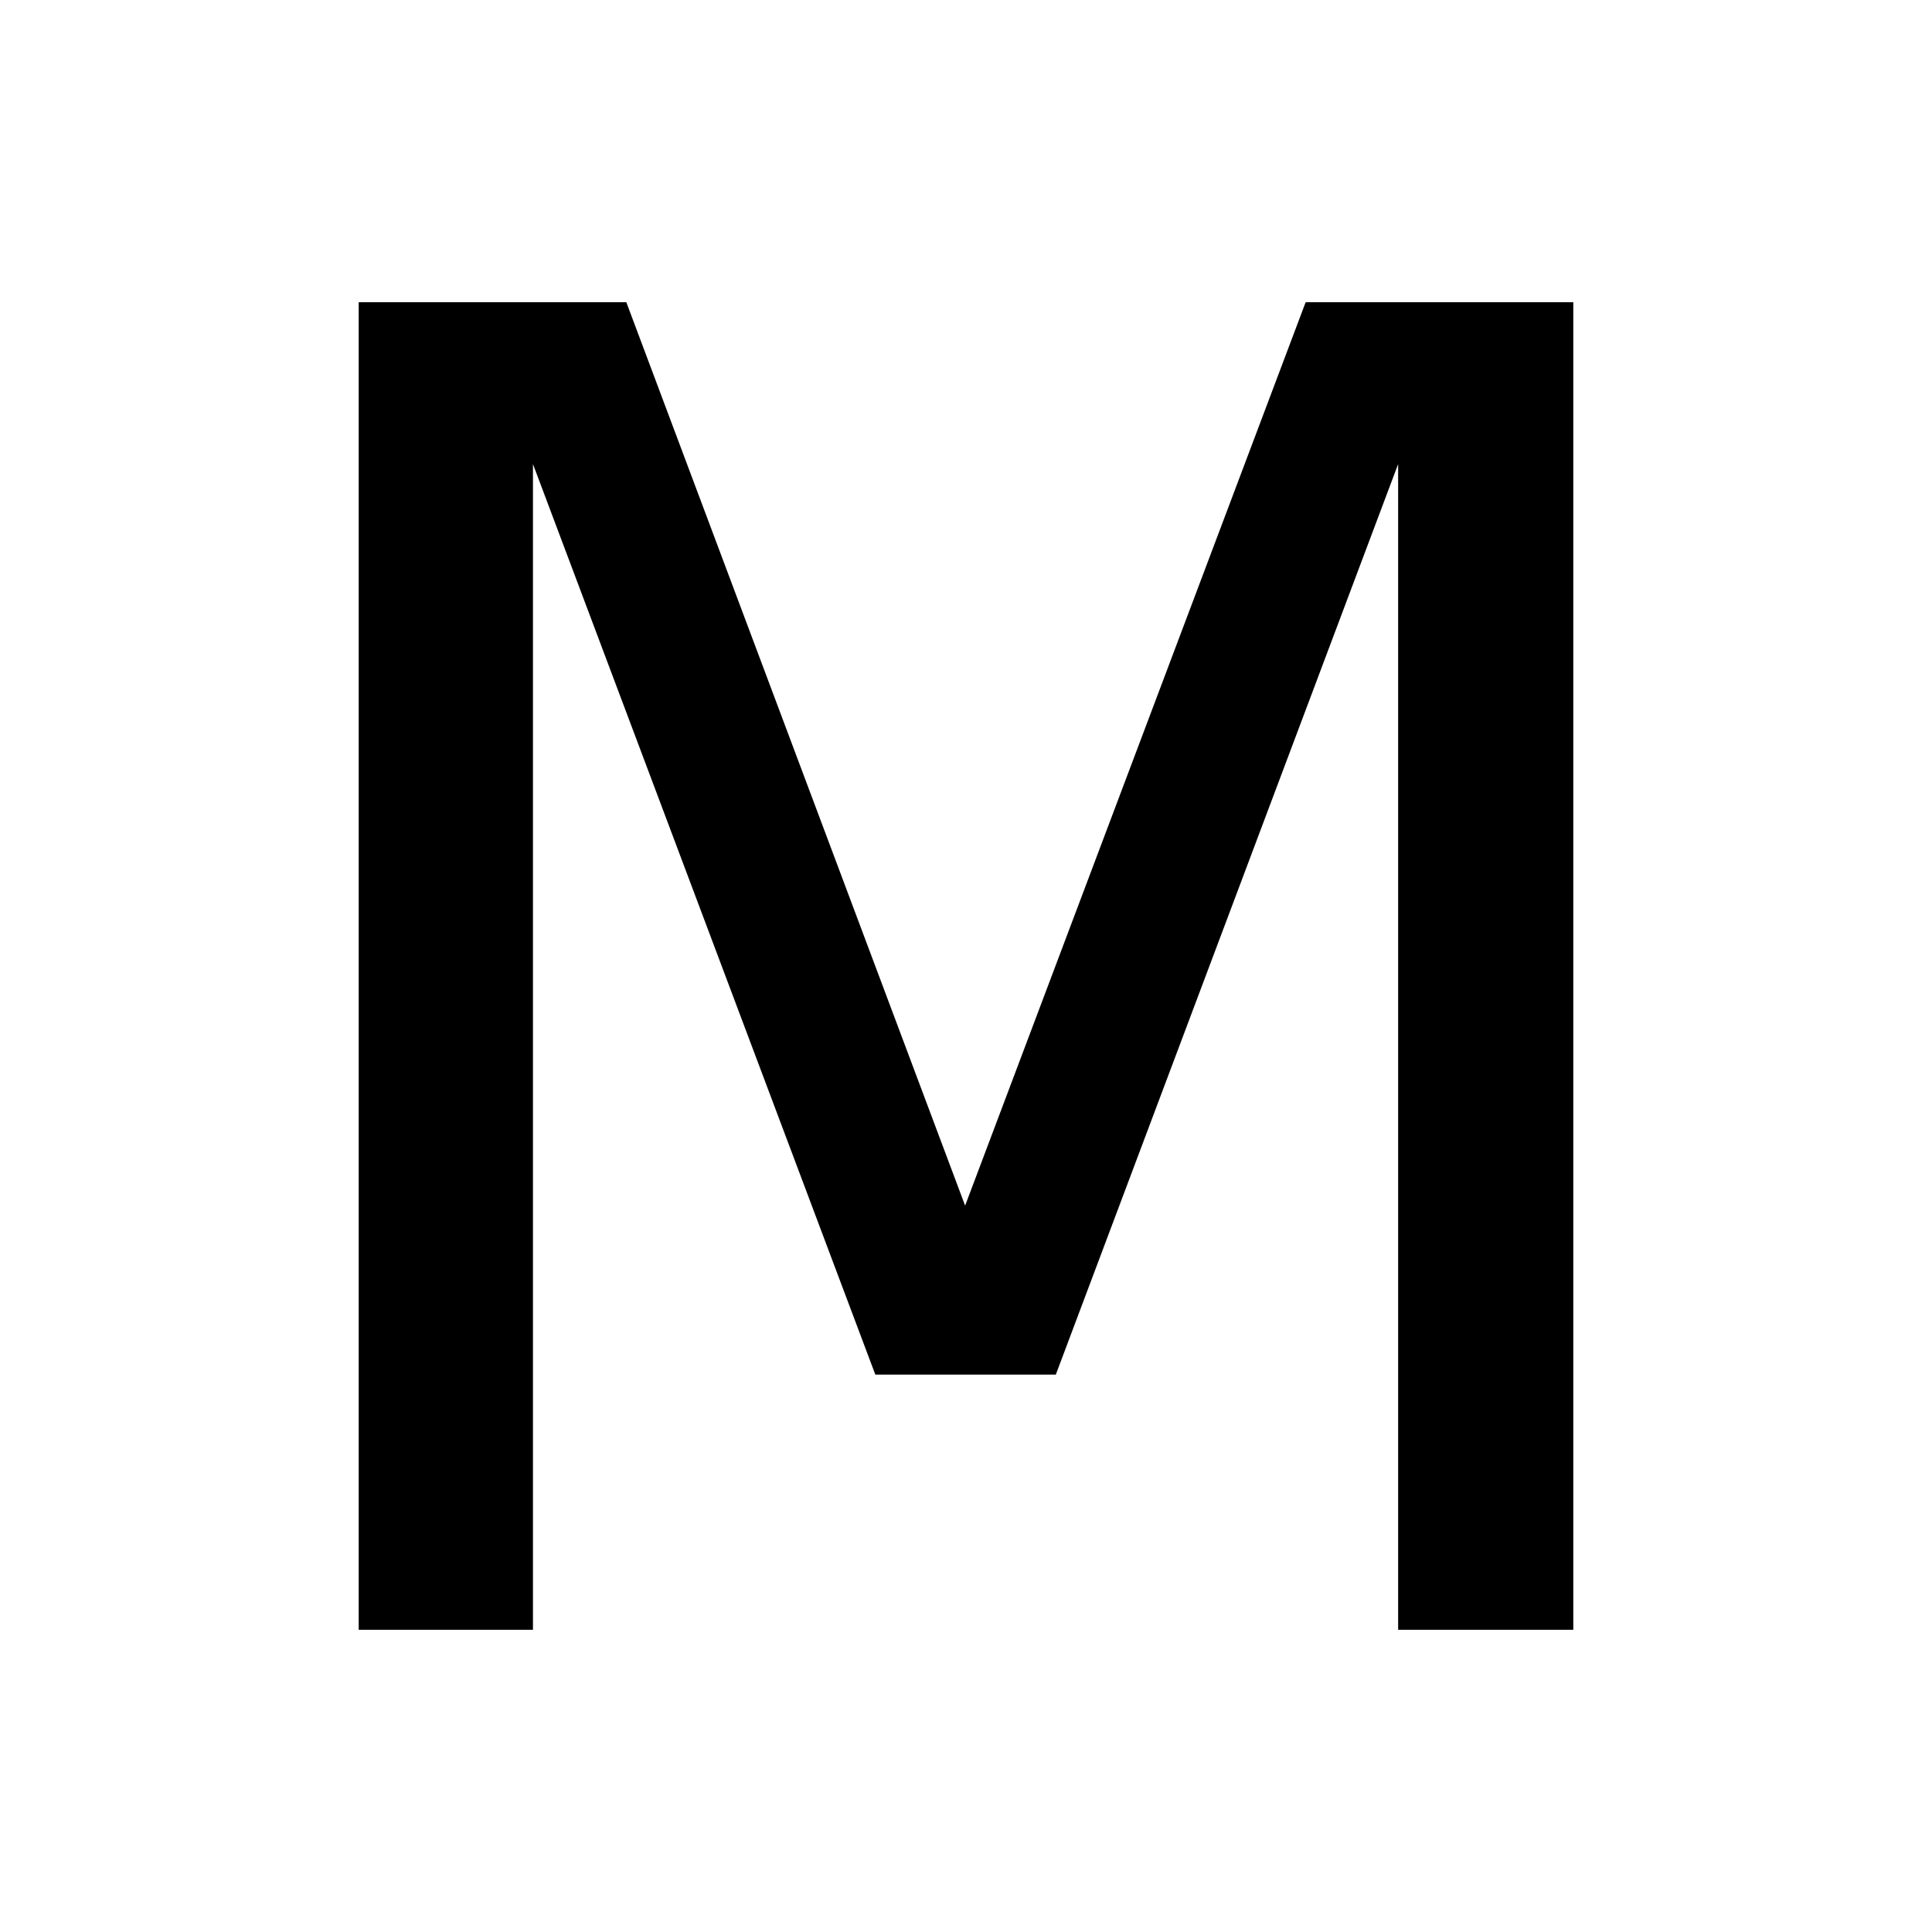
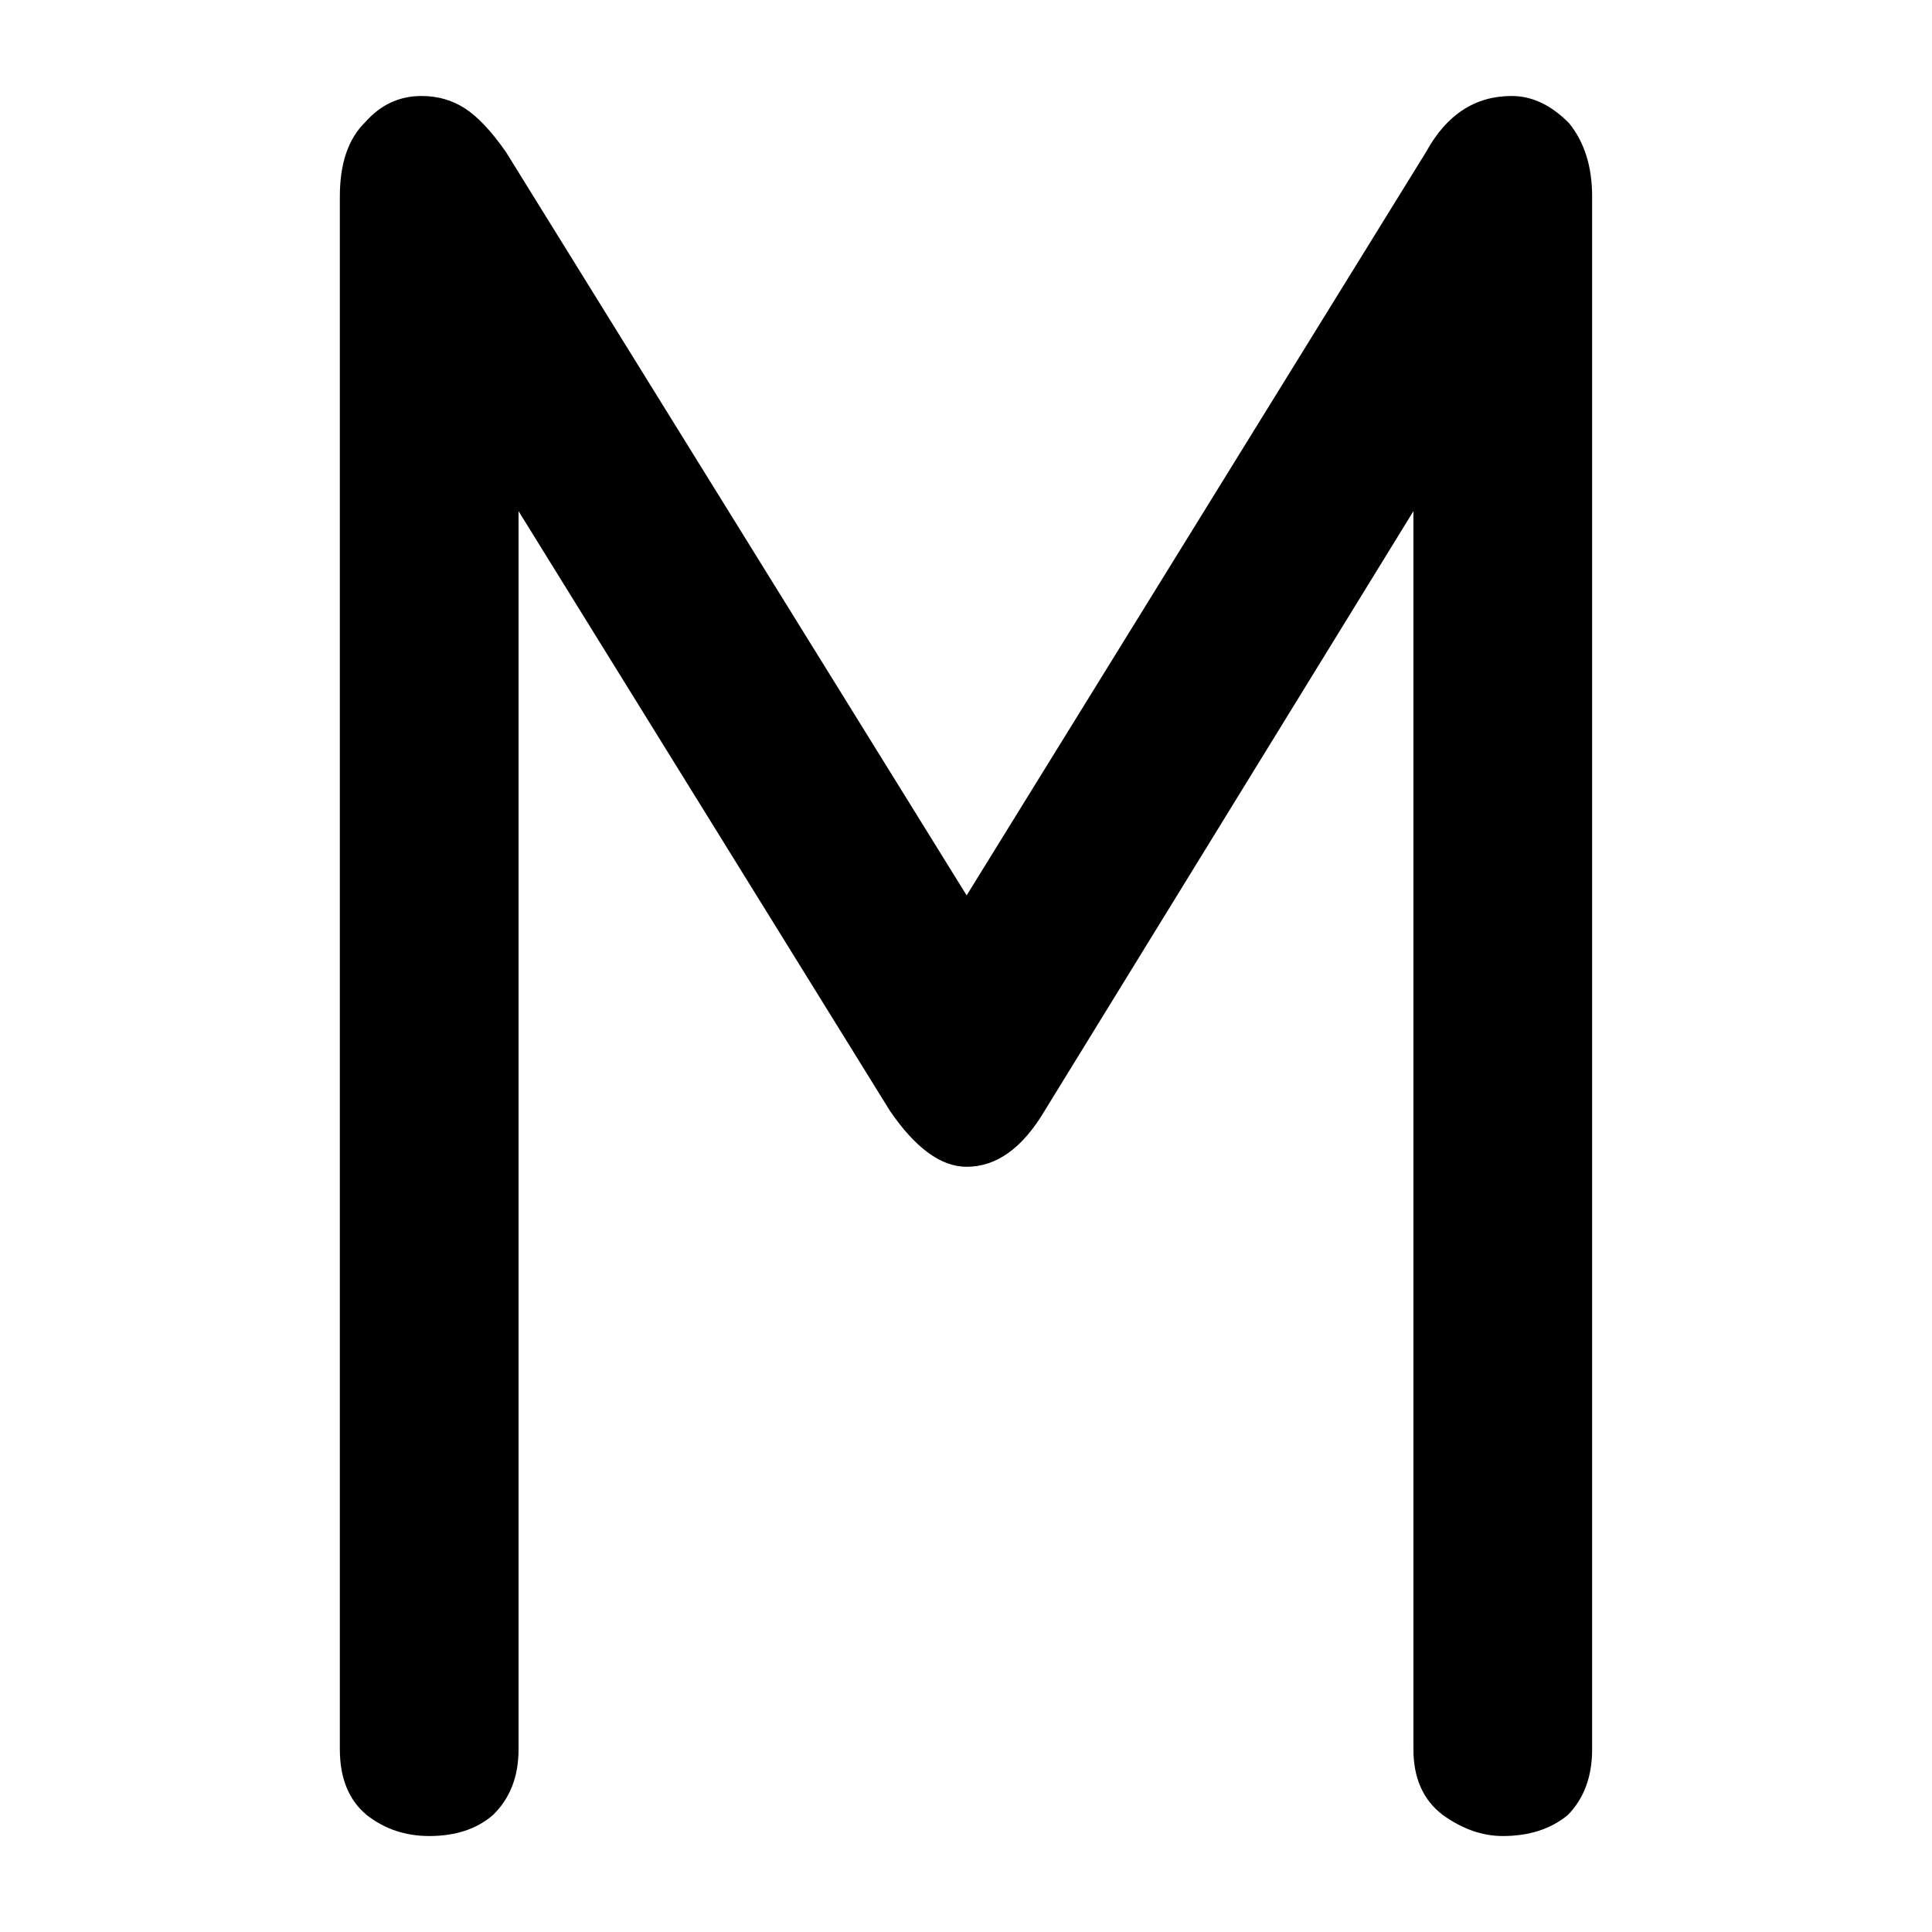
- <svg xmlns="http://www.w3.org/2000/svg" width="1112" height="1112" viewBox="0 -863.1 1112 1112" role="img" focusable="false" aria-labelledby="MathJax-SVG-1-Title" version="1.1" id="svg3">
-   <defs aria-hidden="true" id="defs1">
-     <path stroke-width="1" id="E1-MJMAIN-5B" d="M 118,-250 V 750 h 137 v -40 h -97 v -920 h 97 v -40 z" />
-     <path stroke-width="1" id="E1-MJMATHI-78" d="m 52,289 q 7,42 54,97 47,55 116,56 35,0 64,-18 29,-18 43,-45 42,63 101,63 37,0 64,-22 27,-22 28,-59 0,-29 -14,-47 -14,-18 -27,-22 -13,-4 -23,-4 -19,0 -31,11 -12,11 -12,29 0,46 50,63 -11,13 -40,13 -13,0 -19,-2 -38,-16 -56,-66 -60,-221 -60,-258 0,-28 16,-40 16,-12 35,-12 37,0 73,33 36,33 49,81 3,10 6,11 3,1 16,2 h 4 q 15,0 15,-8 0,-1 -2,-11 Q 486,77 440,33 394,-11 333,-11 263,-11 227,52 186,-10 133,-10 h -6 q -49,0 -70,26 -21,26 -22,55 0,32 19,52 19,20 45,20 43,0 43,-42 Q 142,81 130,66 118,51 107,46 96,41 94,41 l -3,-1 q 0,-1 6,-4 6,-3 16,-7 10,-4 19,-3 36,0 62,45 9,16 23,68 14,52 28,108 14,56 16,66 5,27 5,39 0,28 -15,40 -15,12 -34,12 -40,0 -75,-32 -35,-32 -49,-82 -2,-9 -5,-10 -3,-1 -16,-2 H 58 q -6,6 -6,11 z" />
-     <path stroke-width="1" id="E1-MJMAIN-5D" d="m 22,710 v 40 H 159 V -250 H 22 v 40 h 97 v 920 z" />
-   </defs>
-   <text xml:space="preserve" style="font-size:1048.13px;font-family:'DejaVu Sans';-inkscape-font-specification:'DejaVu Sans';fill:#000000;fill-opacity:1;stroke:none;stroke-width:100;stroke-dasharray:220, 100;stroke-dashoffset:0" x="103.585" y="74.946" id="text14-7">
-     <tspan id="tspan14-6" x="103.585" y="74.946" style="stroke-width:100">M</tspan>
-   </text>
+ <svg xmlns="http://www.w3.org/2000/svg" width="64" height="64.001" viewBox="0 -863.1 64 64.001" role="img" focusable="false" aria-labelledby="MathJax-SVG-1-Title" version="1.1" id="svg3">
+   <defs aria-hidden="true" id="defs1" />
+   <path style="font-size:85.334px;font-family:'GOST type B';-inkscape-font-specification:'GOST type B';baseline-shift:baseline;stroke-width:0.04" d="m 52.742,-805.152 q 0,1.355 -0.803,2.176 -0.846,0.698 -2.157,0.698 -1.015,0 -1.987,-0.698 -0.973,-0.739 -0.973,-2.176 v -41.015 l -12.221,19.871 q -1.099,1.848 -2.58,1.848 -1.269,0 -2.537,-1.848 l -12.306,-19.871 v 41.015 q 0,1.355 -0.846,2.176 -0.803,0.698 -2.114,0.698 -1.184,0 -2.072,-0.698 -0.888,-0.739 -0.888,-2.176 v -51.443 q 0,-1.642 0.846,-2.463 0.761,-0.862 1.861,-0.862 0.803,0 1.438,0.411 0.634,0.411 1.353,1.437 l 15.266,24.633 15.223,-24.633 q 1.015,-1.848 2.833,-1.848 1.015,0 1.903,0.903 0.761,0.944 0.761,2.422 z" id="text1-9-1-5-1-7" aria-label="M" />
</svg>
